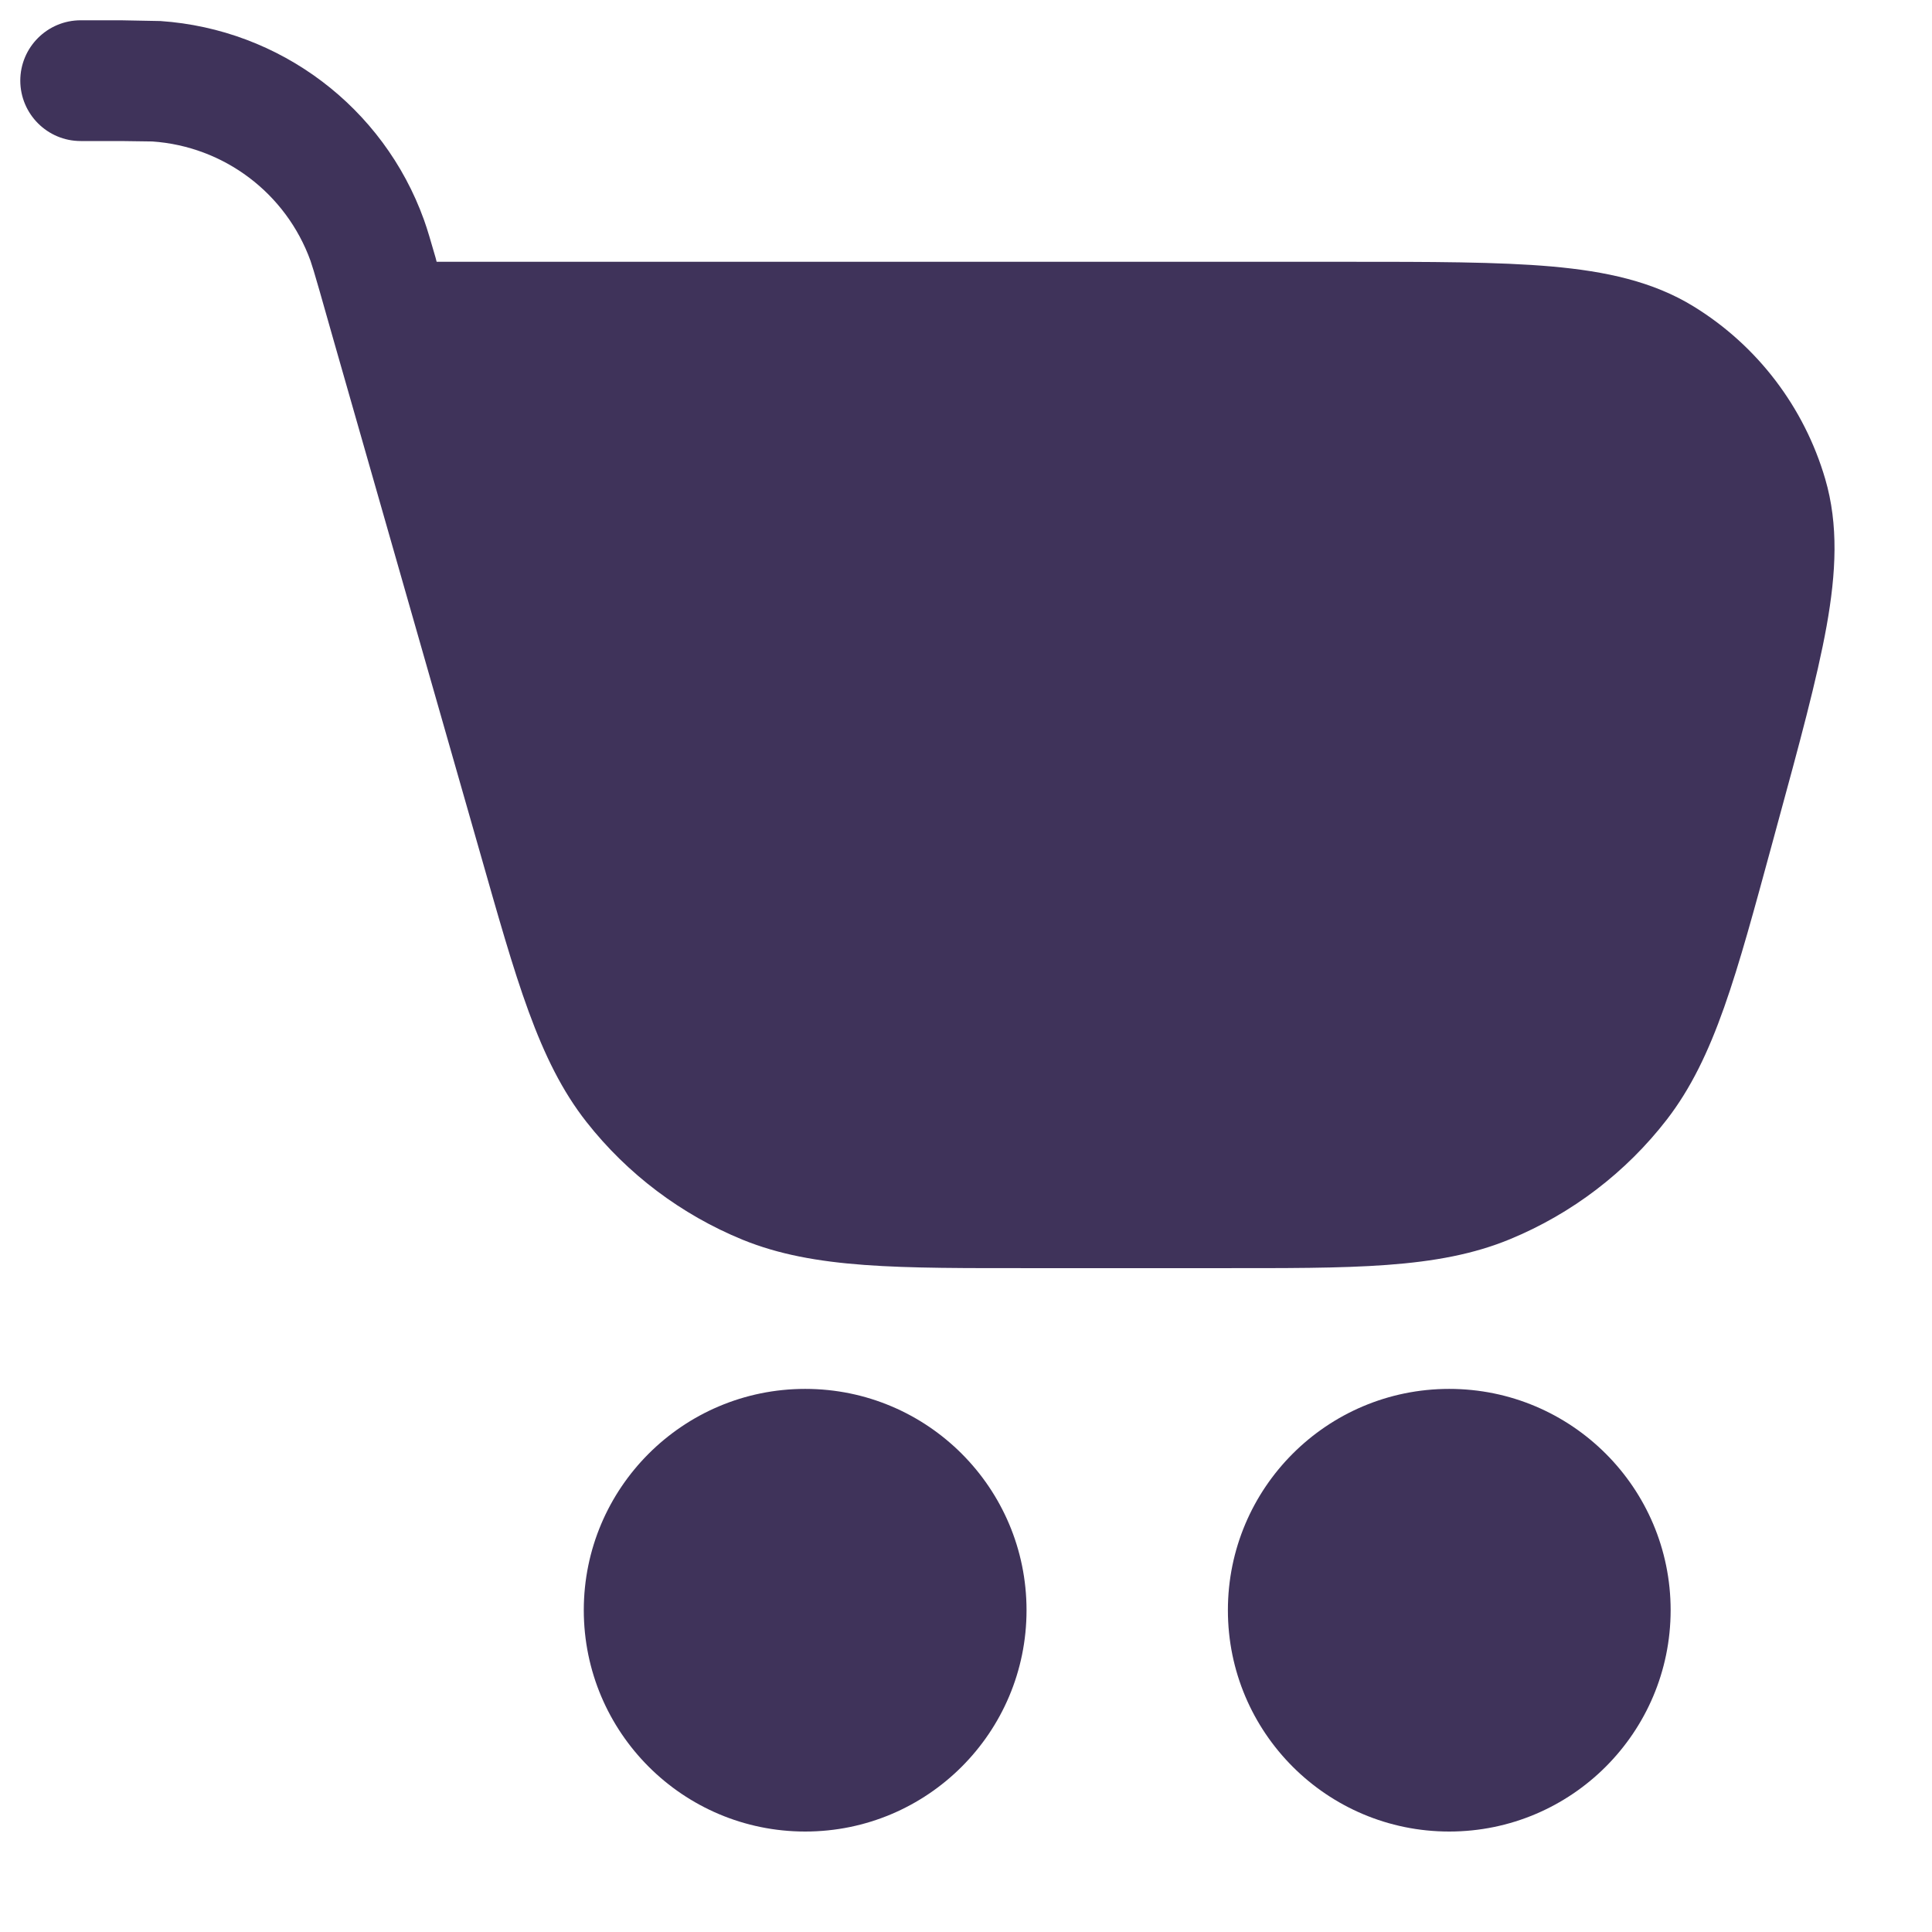
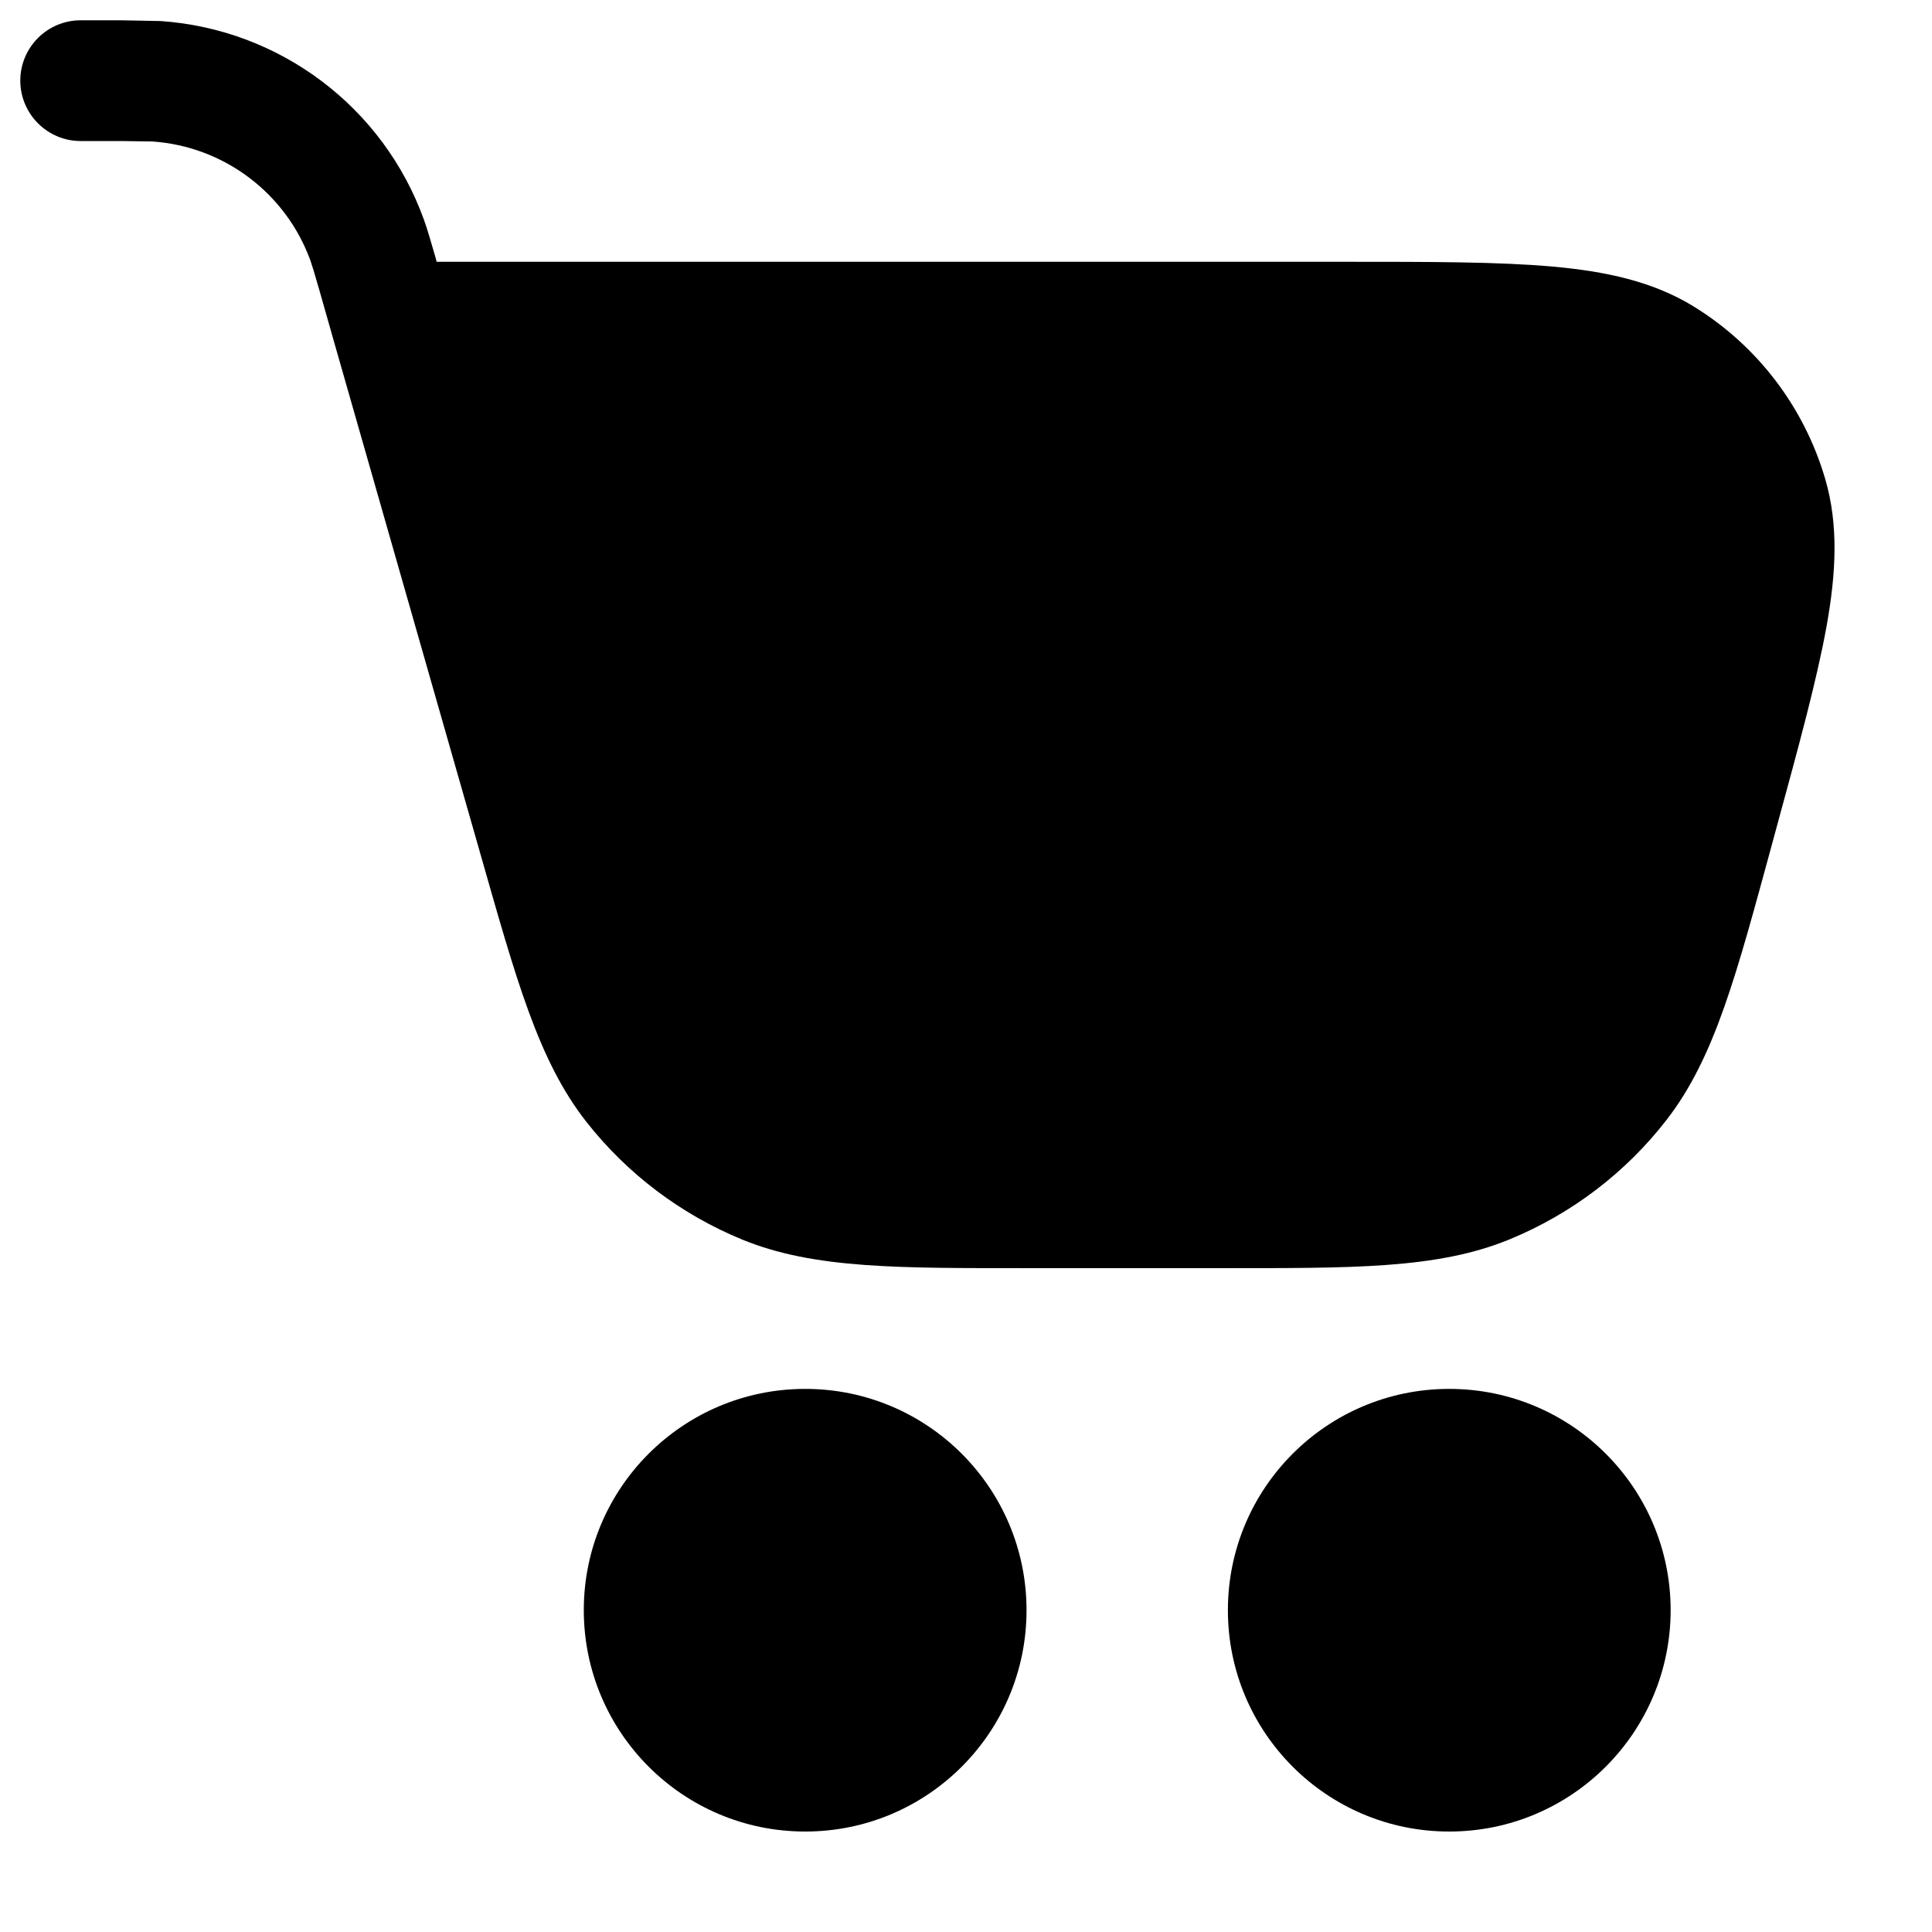
<svg xmlns="http://www.w3.org/2000/svg" width="18" height="18" viewBox="0 0 18 18" fill="none">
-   <path d="M7.502 12.94C8.641 12.94 9.564 13.863 9.564 15.002C9.564 16.141 8.641 17.064 7.502 17.064C6.363 17.064 5.44 16.141 5.439 15.002C5.439 13.863 6.363 12.94 7.502 12.94ZM13.502 12.94C14.641 12.94 15.565 13.863 15.565 15.002C15.564 16.141 14.641 17.064 13.502 17.064C12.363 17.064 11.44 16.141 11.44 15.002C11.44 13.863 12.363 12.94 13.502 12.94ZM1.495 0.196C2.608 0.272 3.572 0.998 3.95 2.048C3.984 2.142 4.013 2.246 4.058 2.4L4.068 2.439H12.539C13.33 2.439 13.96 2.439 14.459 2.483C14.962 2.528 15.4 2.622 15.779 2.855C16.373 3.22 16.809 3.793 17.005 4.462C17.13 4.889 17.107 5.336 17.018 5.833C16.929 6.326 16.763 6.935 16.555 7.697L16.51 7.863C16.178 9.08 15.978 9.849 15.53 10.43C15.149 10.923 14.645 11.307 14.069 11.545C13.392 11.825 12.598 11.815 11.336 11.815H9.623C8.376 11.815 7.59 11.824 6.918 11.55C6.347 11.316 5.845 10.938 5.464 10.453C5.015 9.882 4.809 9.124 4.467 7.925L3.104 3.156L2.977 2.709C2.928 2.539 2.91 2.479 2.893 2.43C2.665 1.8 2.087 1.364 1.419 1.318L1.127 1.314H0.752C0.441 1.314 0.19 1.062 0.189 0.752C0.189 0.441 0.441 0.189 0.752 0.189H1.127L1.495 0.196Z" fill="#3F335A" />
+   <path d="M7.502 12.94C8.641 12.94 9.564 13.863 9.564 15.002C9.564 16.141 8.641 17.064 7.502 17.064C6.363 17.064 5.44 16.141 5.439 15.002C5.439 13.863 6.363 12.94 7.502 12.94ZM13.502 12.94C14.641 12.94 15.565 13.863 15.565 15.002C15.564 16.141 14.641 17.064 13.502 17.064C12.363 17.064 11.44 16.141 11.44 15.002C11.44 13.863 12.363 12.94 13.502 12.94ZM1.495 0.196C2.608 0.272 3.572 0.998 3.95 2.048C3.984 2.142 4.013 2.246 4.058 2.4L4.068 2.439H12.539C13.33 2.439 13.96 2.439 14.459 2.483C14.962 2.528 15.4 2.622 15.779 2.855C16.373 3.22 16.809 3.793 17.005 4.462C17.13 4.889 17.107 5.336 17.018 5.833C16.929 6.326 16.763 6.935 16.555 7.697L16.51 7.863C16.178 9.08 15.978 9.849 15.53 10.43C15.149 10.923 14.645 11.307 14.069 11.545C13.392 11.825 12.598 11.815 11.336 11.815H9.623C8.376 11.815 7.59 11.824 6.918 11.55C6.347 11.316 5.845 10.938 5.464 10.453C5.015 9.882 4.809 9.124 4.467 7.925L3.104 3.156L2.977 2.709C2.928 2.539 2.91 2.479 2.893 2.43C2.665 1.8 2.087 1.364 1.419 1.318L1.127 1.314H0.752C0.441 1.314 0.19 1.062 0.189 0.752C0.189 0.441 0.441 0.189 0.752 0.189H1.127L1.495 0.196Z" fill="currentColor" />
</svg>
